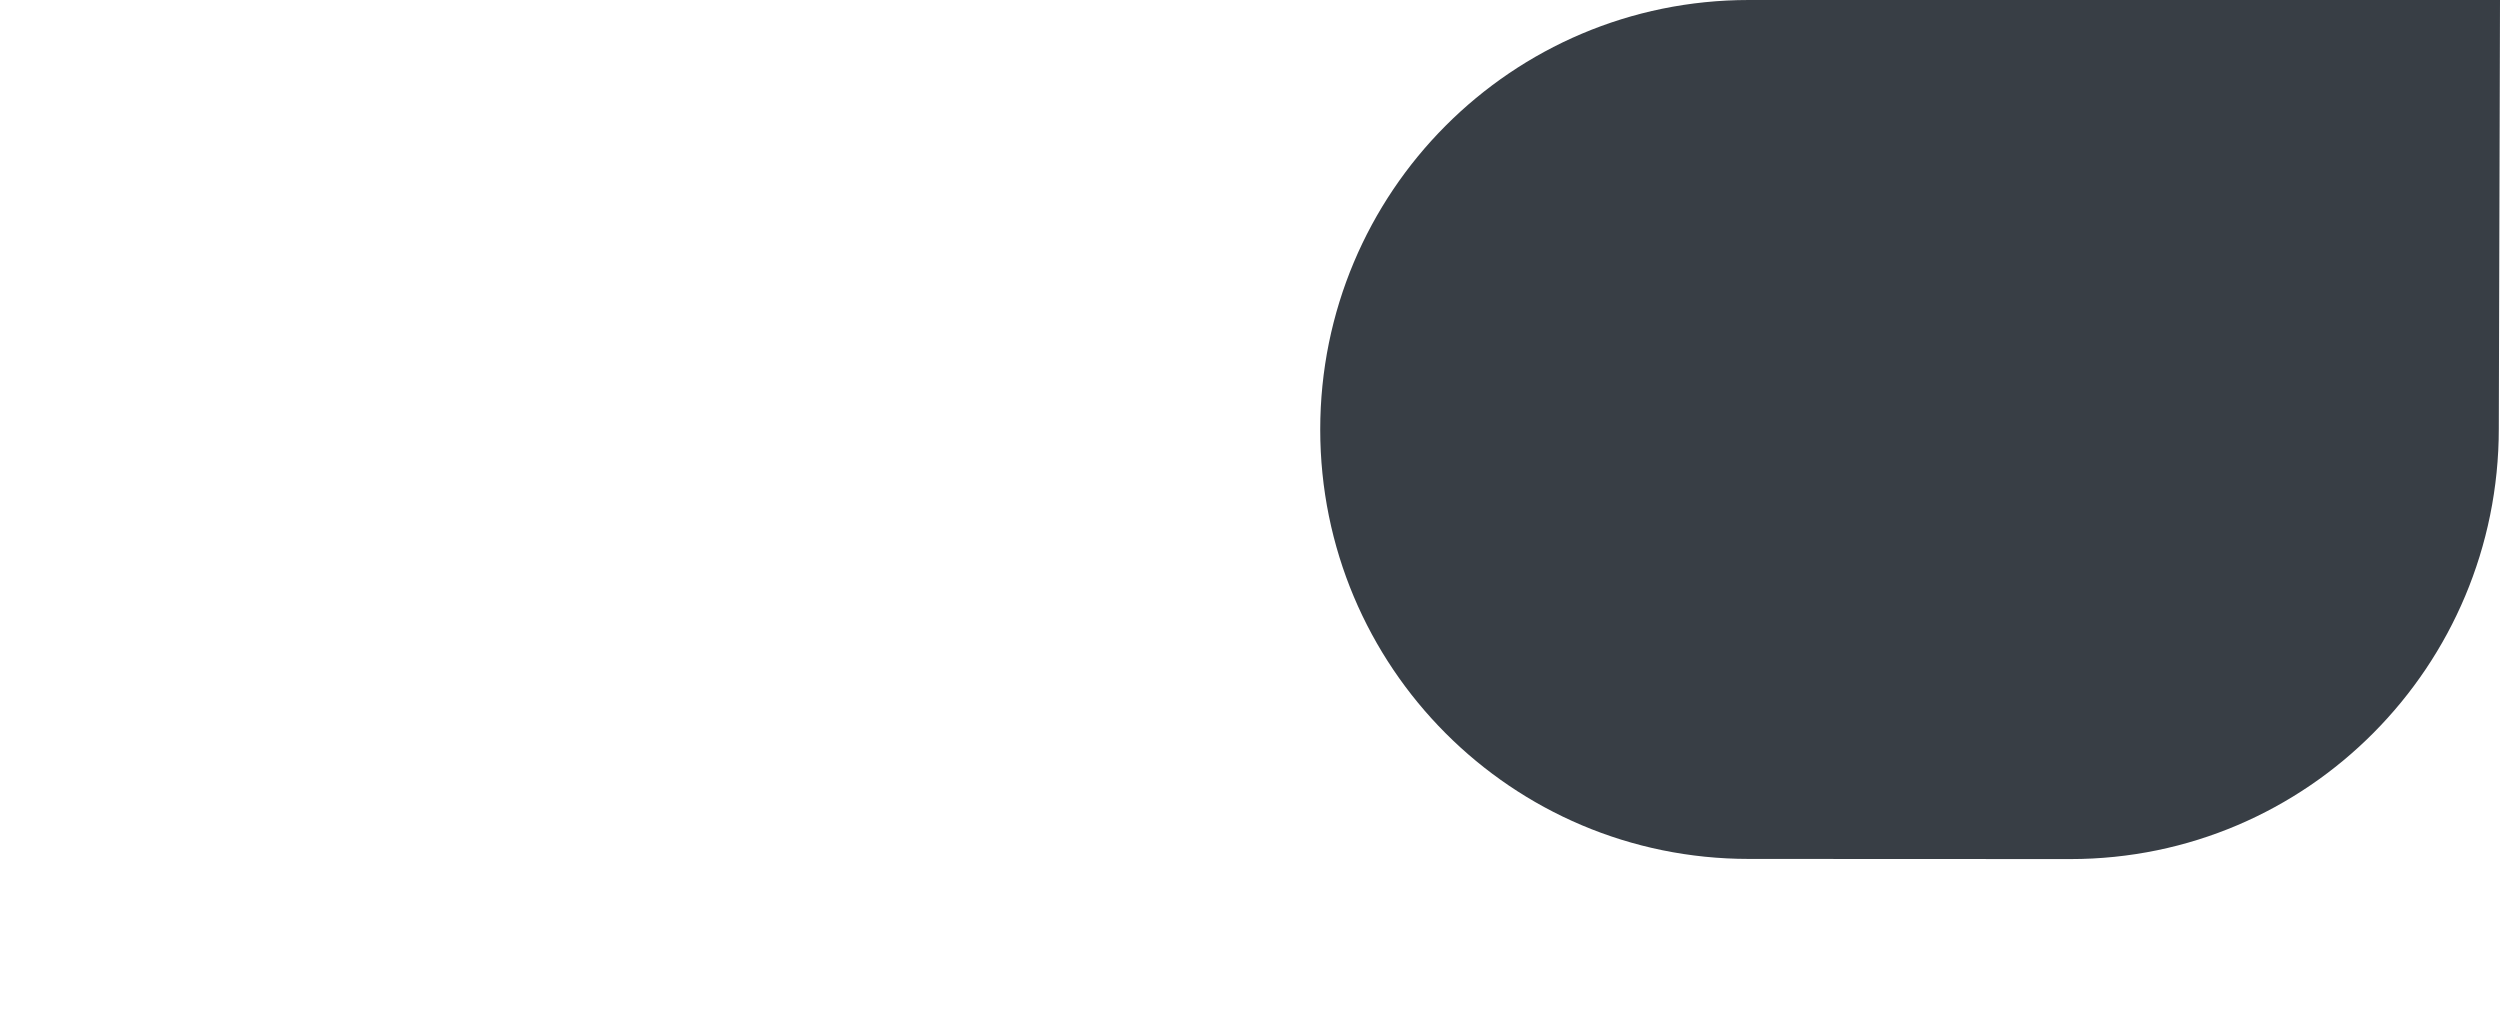
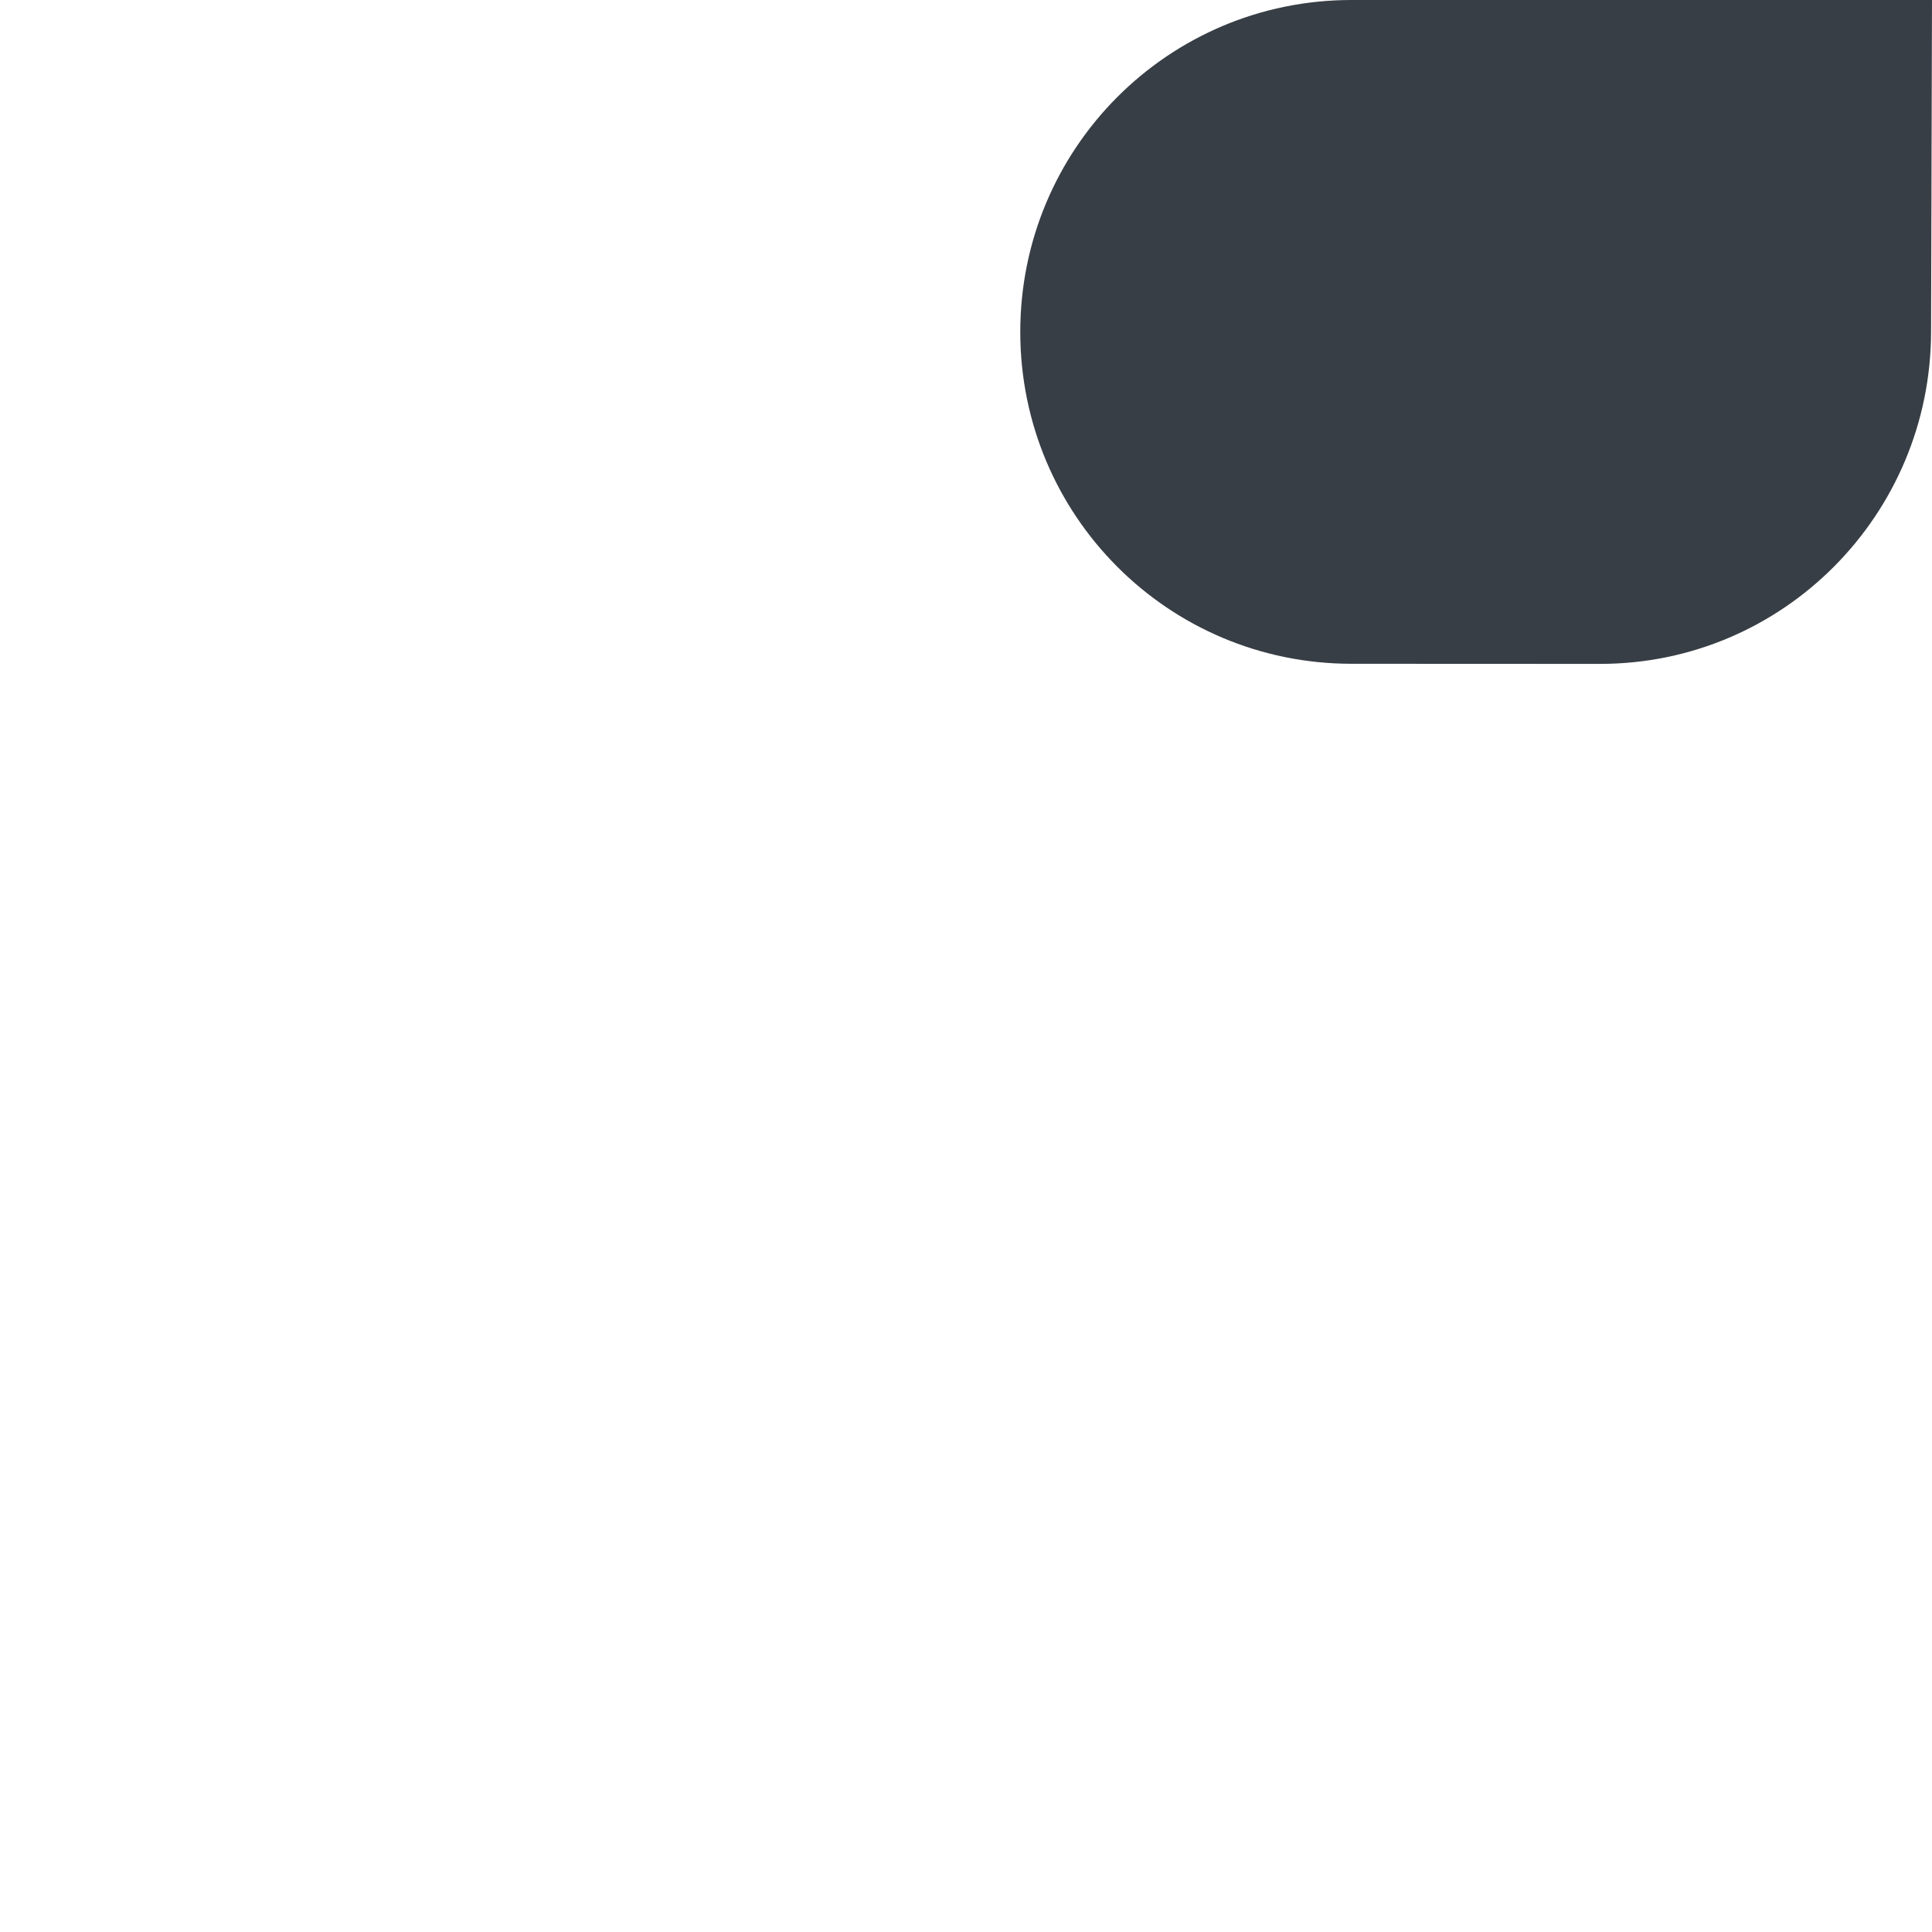
- <svg xmlns="http://www.w3.org/2000/svg" viewBox="0 0 1400 570">
+ <svg xmlns="http://www.w3.org/2000/svg" viewBox="0 0 1400 1400">
  <path d="M979.33,481l180.13.08c132.85,0,239.87-108.23,239.87-241.08L1400,0H979.33c-132.85,0-240,107.69-240,240.54h0C739.33,373.39,846.48,481,979.33,481Z" style="fill: #383e45" />
</svg>
